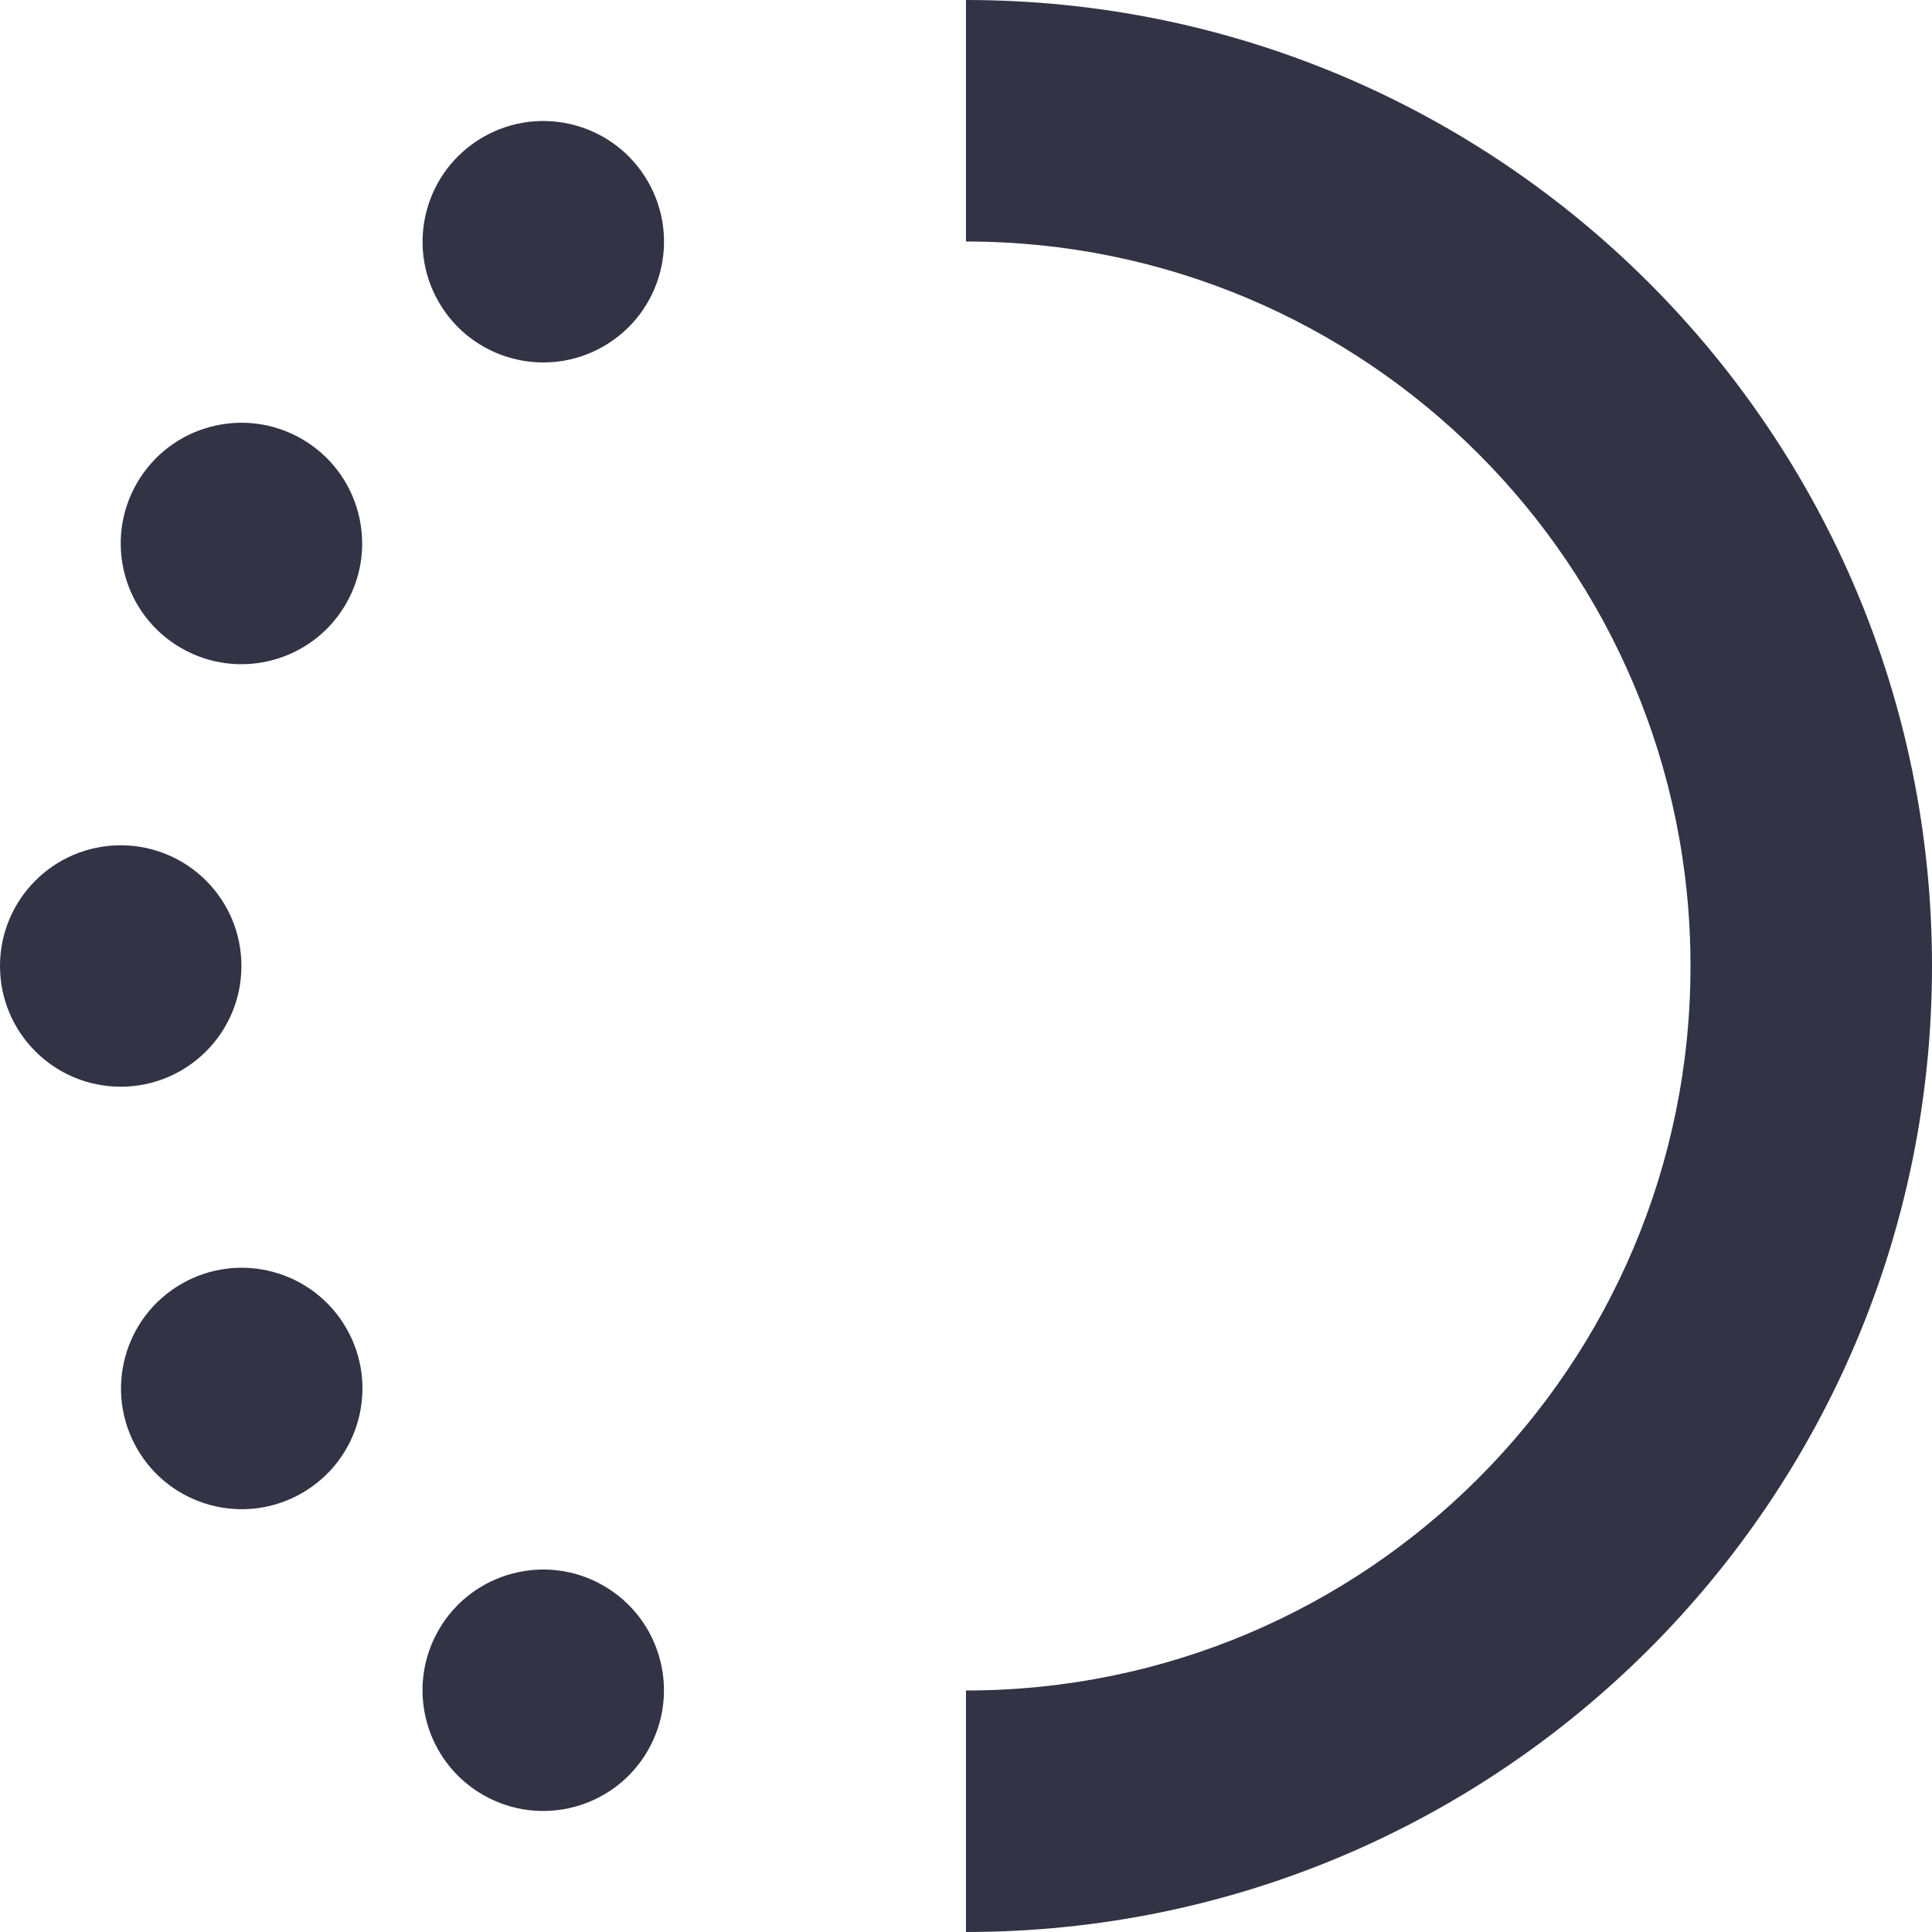
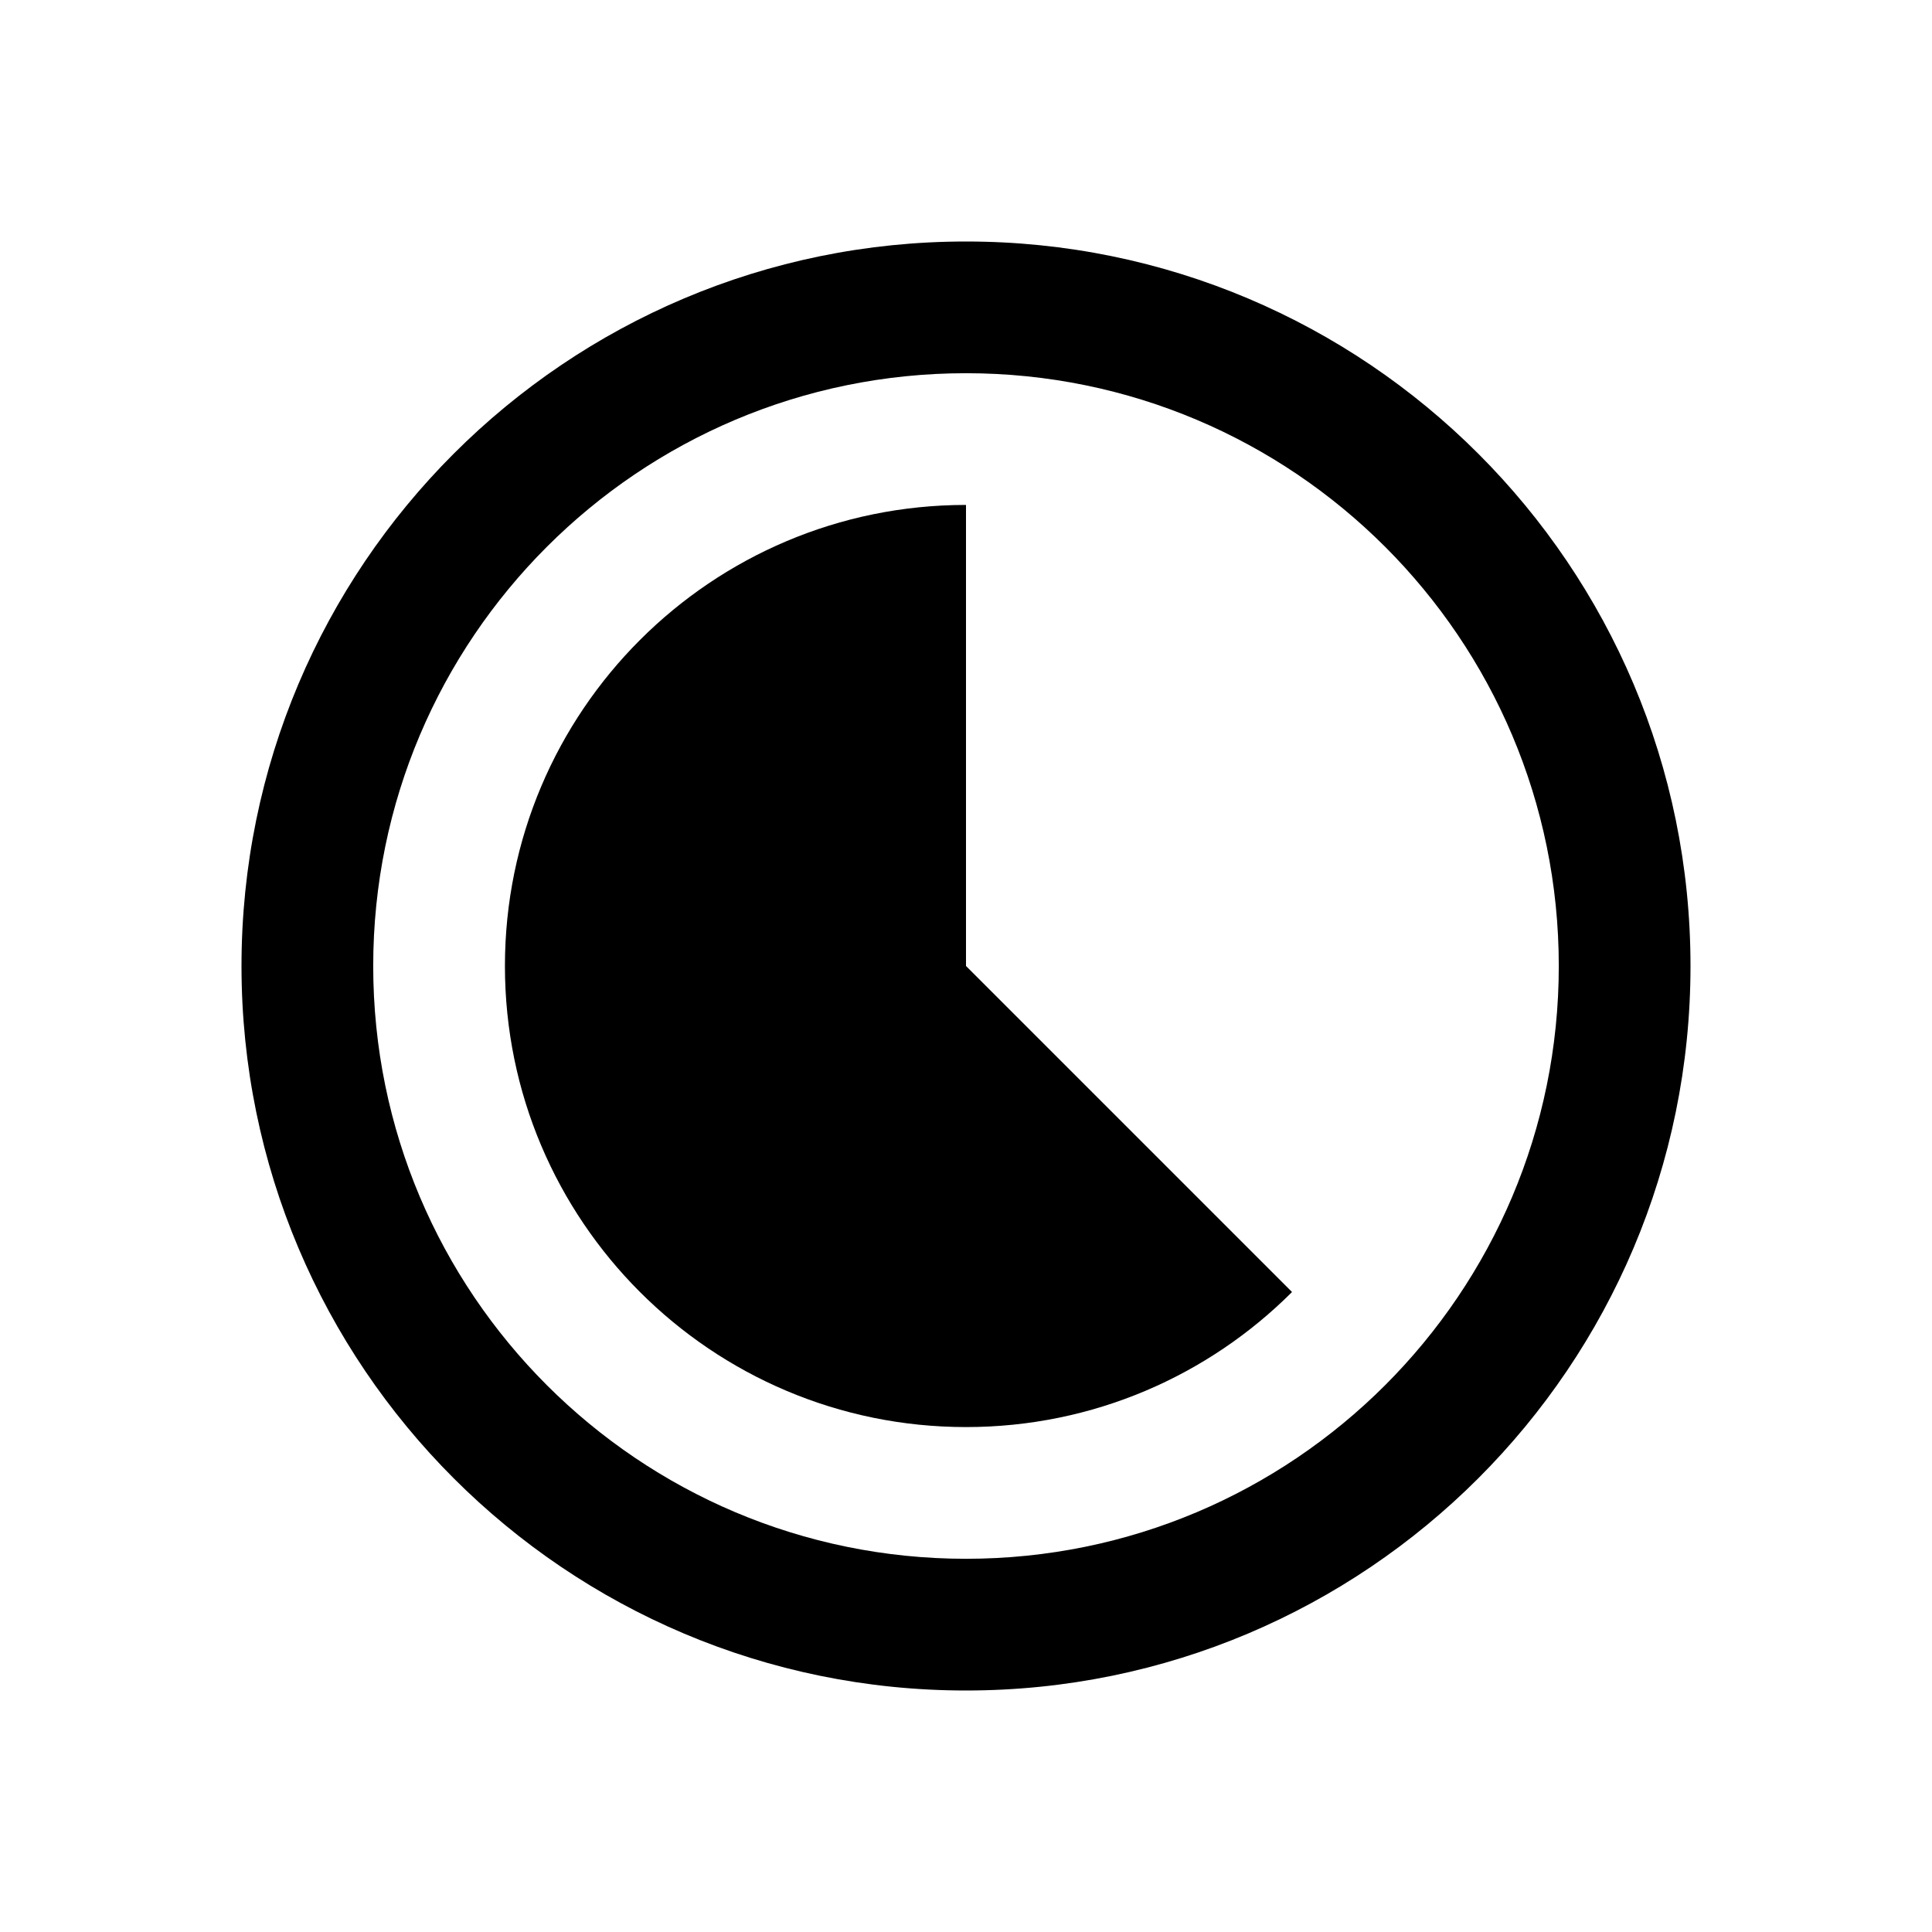
- <svg xmlns="http://www.w3.org/2000/svg" width="25px" height="25px" viewBox="0 0 25 25" version="1.1">
-   <g id="right-menu" stroke="none" stroke-width="1" fill="none" fill-rule="evenodd">
-     <g id="OK" transform="translate(-1224, -248)" fill="#333346" fill-rule="nonzero">
-       <g id="Group-23" transform="translate(1196, 73)">
-         <g id="Group-38" transform="translate(20, 145)">
-           <g id="Group-28" transform="translate(8, 30)">
-             <g id="Group-26">
-               <g id="Group-32">
-                 <g id="Group-37">
-                   <g id="noun_loading-progress_3557914">
-                     <g id="Group">
-                       <circle id="Oval" cx="1.562" cy="12.5" r="1.562" />
-                       <circle id="Oval" transform="translate(3.123795, 7.032554) rotate(-60) translate(-3.123795, -7.032554) " cx="3.124" cy="7.033" r="1.562" />
-                       <circle id="Oval" transform="translate(7.030045, 3.127602) rotate(-30) translate(-7.030045, -3.127602) " cx="7.03" cy="3.128" r="1.562" />
-                       <circle id="Oval" transform="translate(7.029641, 21.8723) rotate(-60) translate(-7.029641, -21.8723) " cx="7.03" cy="21.872" r="1.562" />
-                       <circle id="Oval" transform="translate(3.127602, 17.96704) rotate(-30) translate(-3.127602, -17.96704) " cx="3.128" cy="17.967" r="1.562" />
-                       <path d="M12.5,0 L12.5,3.125 C17.678,3.125 21.875,7.322 21.875,12.5 C21.875,17.678 17.678,21.875 12.5,21.875 L12.5,25 C19.404,25 25,19.404 25,12.5 C25,5.596 19.404,0 12.5,0 Z" id="Shape" />
-                     </g>
-                   </g>
-                 </g>
-               </g>
-             </g>
-           </g>
-         </g>
-       </g>
-     </g>
-   </g>
+ <svg xmlns="http://www.w3.org/2000/svg" width="40" height="40" viewBox="0 0 40 40" fill="none">
+   <path d="M20 29.546C22.636 29.546 25.022 28.477 26.75 26.75L20 20L20 10.454C14.728 10.454 10.454 14.728 10.454 20C10.454 25.272 14.728 29.546 20 29.546Z" fill="black" />
+   <path fill-rule="evenodd" clip-rule="evenodd" d="M5 20C5 28.284 11.716 35 20 35C28.284 35 35 28.284 35 20C35 11.716 28.284 5 20 5C11.716 5 5 11.716 5 20ZM7.727 20C7.727 26.778 13.222 32.273 20 32.273C26.778 32.273 32.273 26.778 32.273 20C32.273 13.222 26.778 7.727 20 7.727C13.222 7.727 7.727 13.222 7.727 20Z" fill="black" />
</svg>
